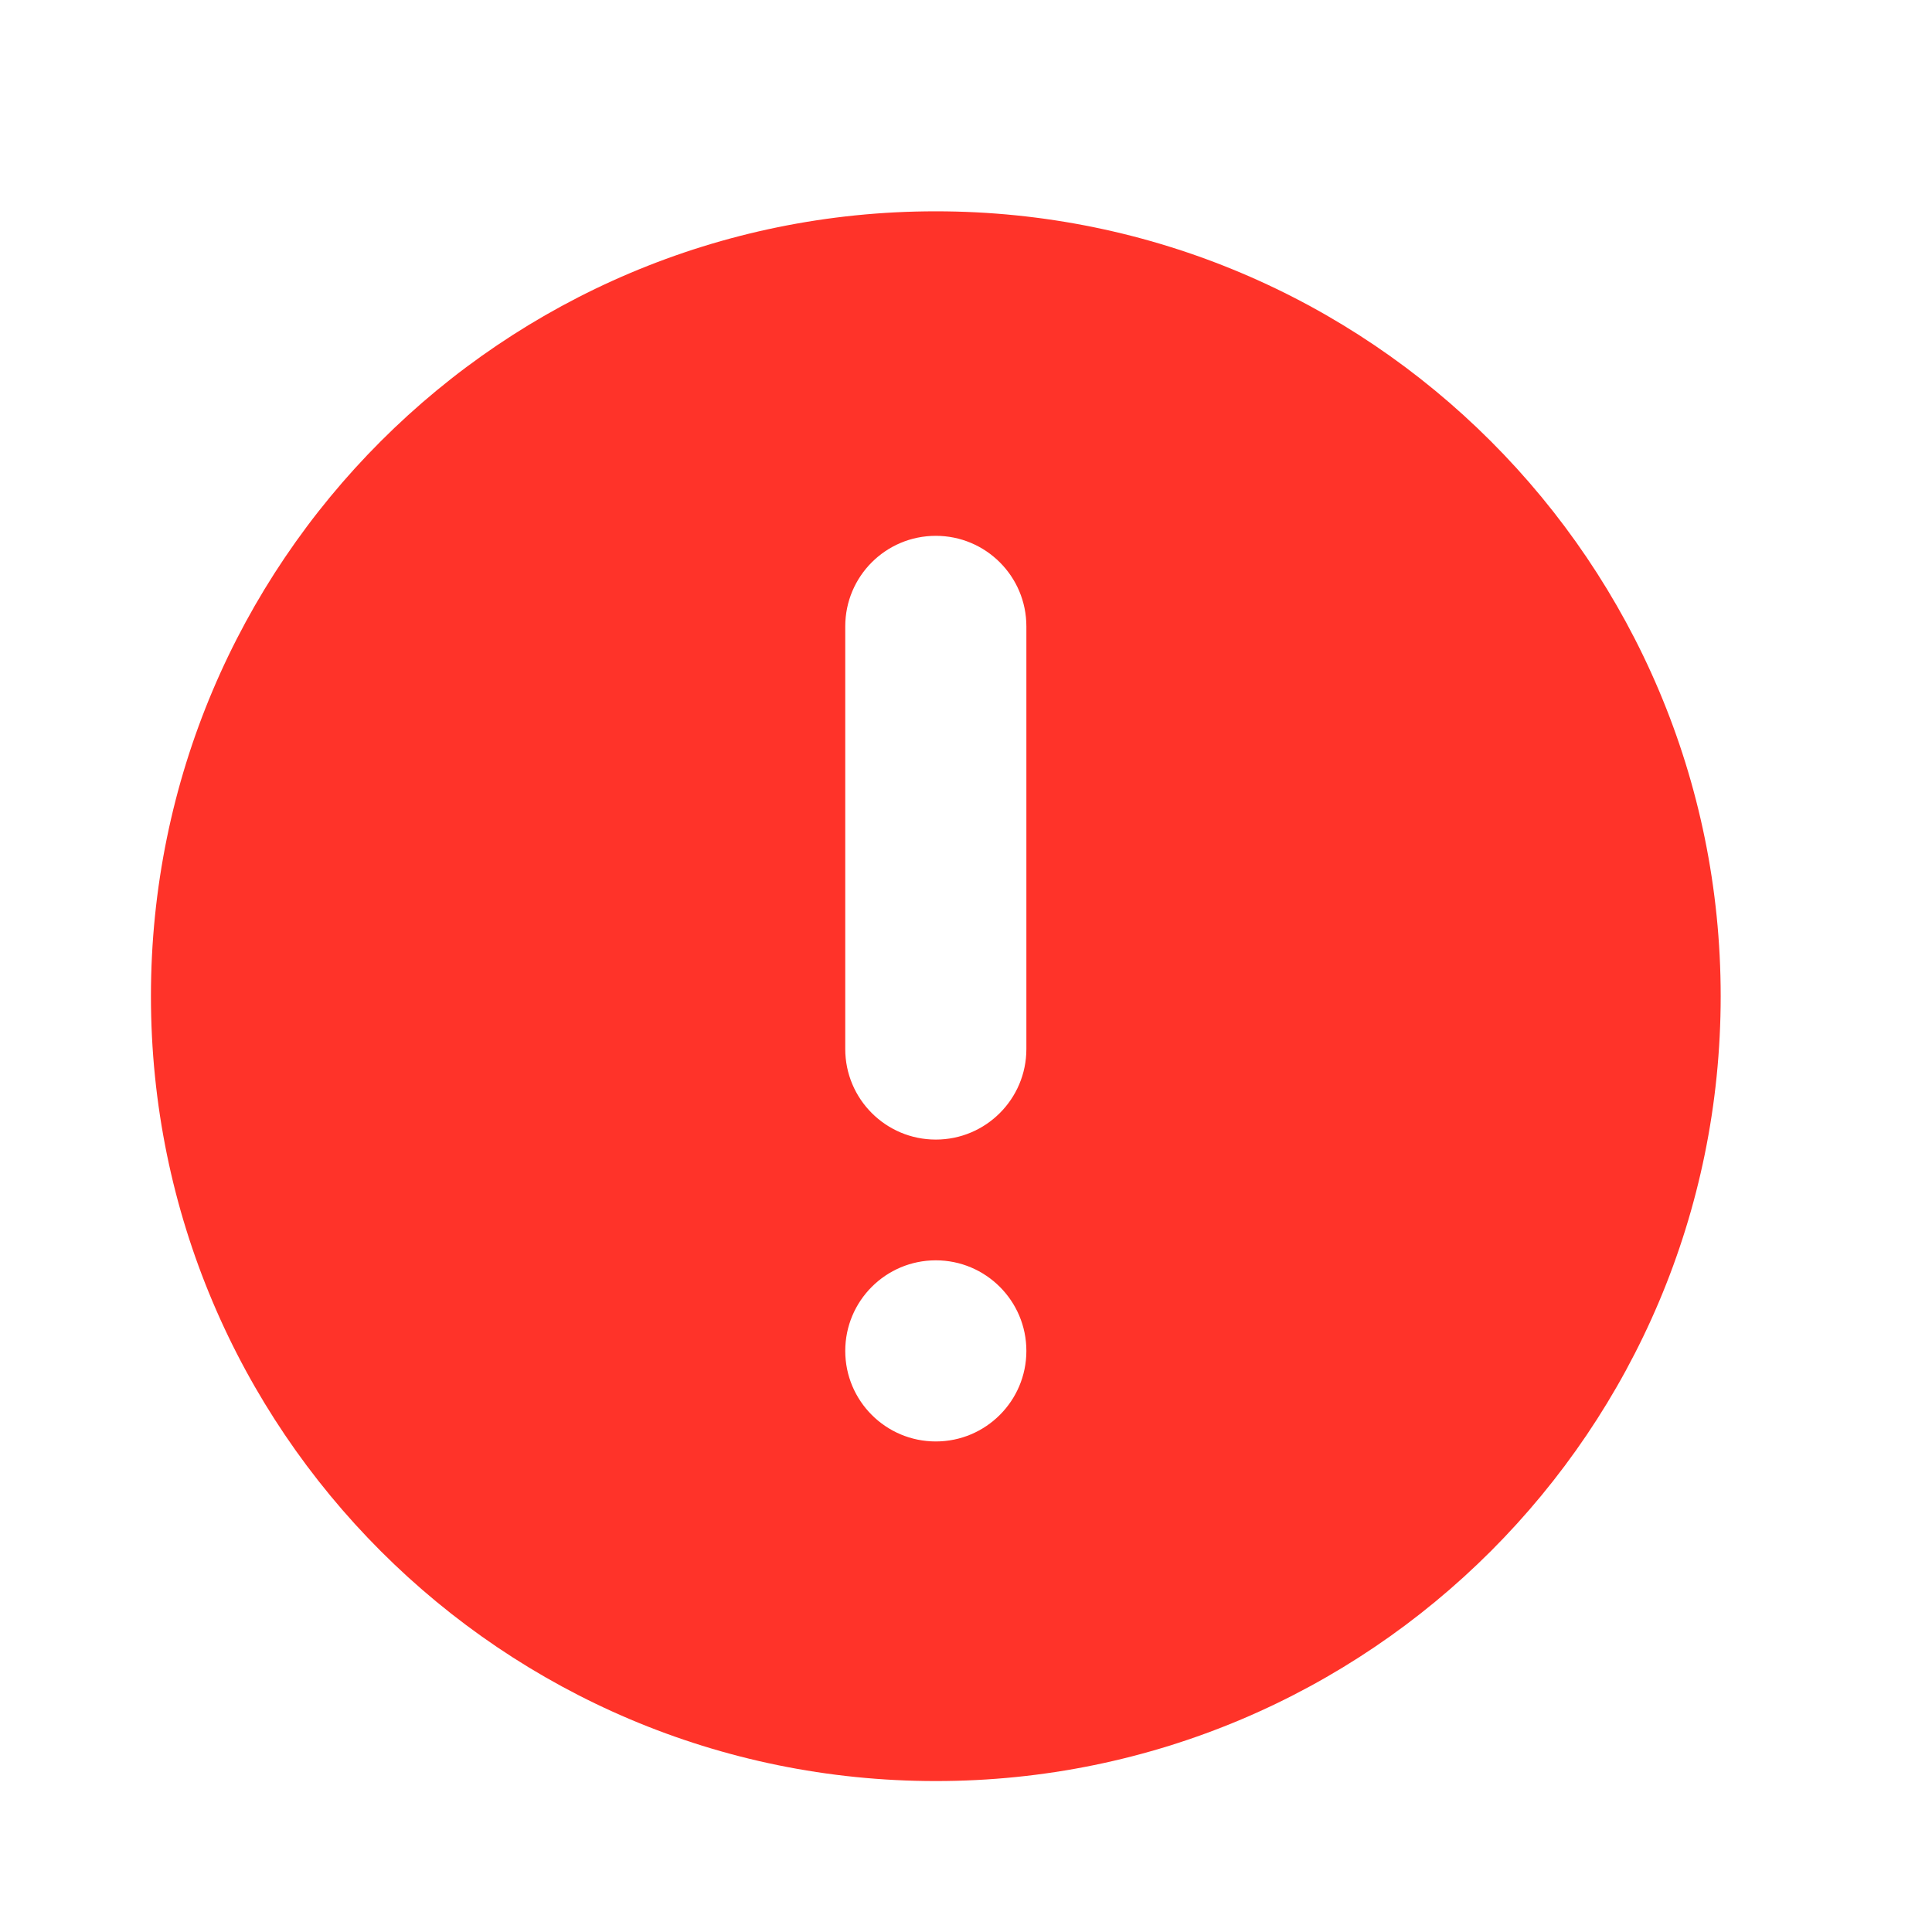
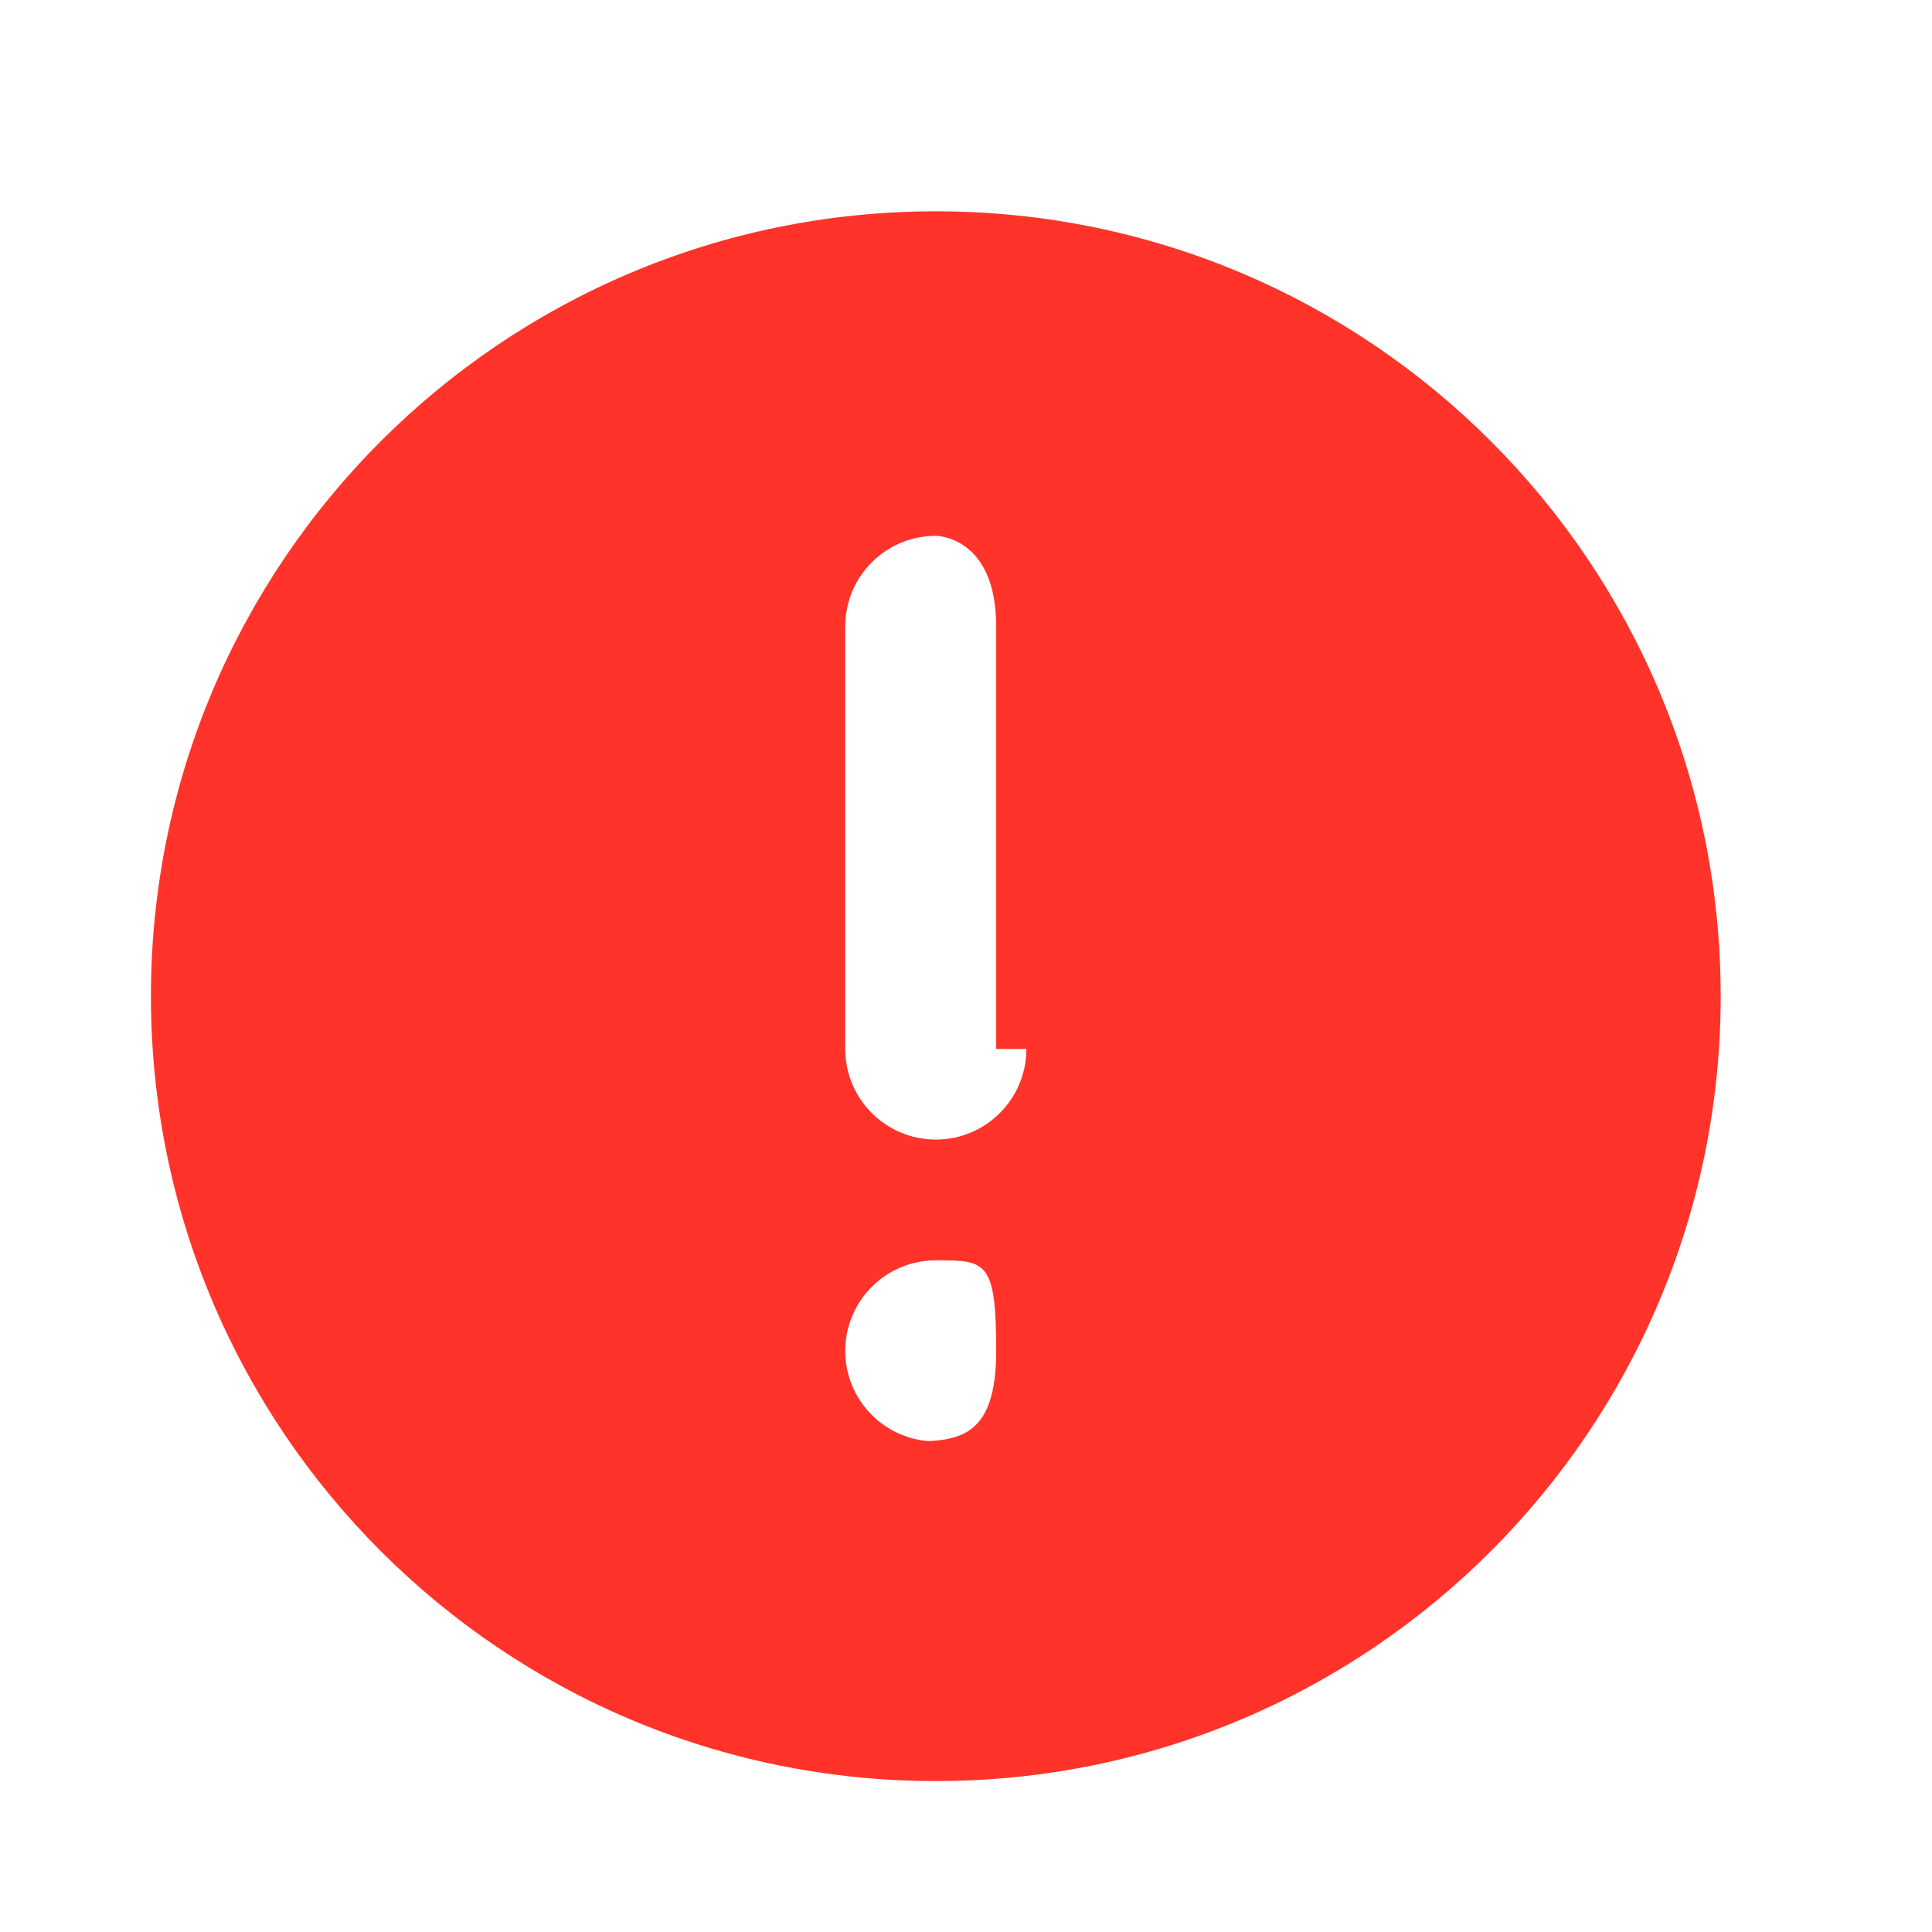
<svg xmlns="http://www.w3.org/2000/svg" version="1.1" width="32" height="32" viewBox="0 0 32 32">
-   <path fill="#FF3329" d="M15.5 3.5c-7.18 0-13 5.82-13 13s5.82 13 13 13 13-5.82 13-13-5.82-13-13-13zM15.5 23.875c-0.829 0-1.5-0.672-1.5-1.5s0.671-1.5 1.5-1.5c0.828 0 1.5 0.672 1.5 1.5s-0.672 1.5-1.5 1.5zM17 17.375c0 0.828-0.672 1.5-1.5 1.5-0.829 0-1.5-0.672-1.5-1.5v-7c0-0.829 0.671-1.5 1.5-1.5 0.828 0 1.5 0.671 1.5 1.5v7z" />
+   <path fill="#FF3329" d="M15.5 3.5c-7.18 0-13 5.82-13 13s5.82 13 13 13 13-5.82 13-13-5.82-13-13-13zM15.5 23.875c-0.829 0-1.5-0.672-1.5-1.5s0.671-1.5 1.5-1.5c0.828 0 1 0 1 1.5s-0.672 1.5-1.5 1.5zM17 17.375c0 0.828-0.672 1.5-1.5 1.5-0.829 0-1.5-0.672-1.5-1.5v-7c0-0.829 0.671-1.5 1.5-1.5 0 0 1 0 1 1.5v7z" />
</svg>
